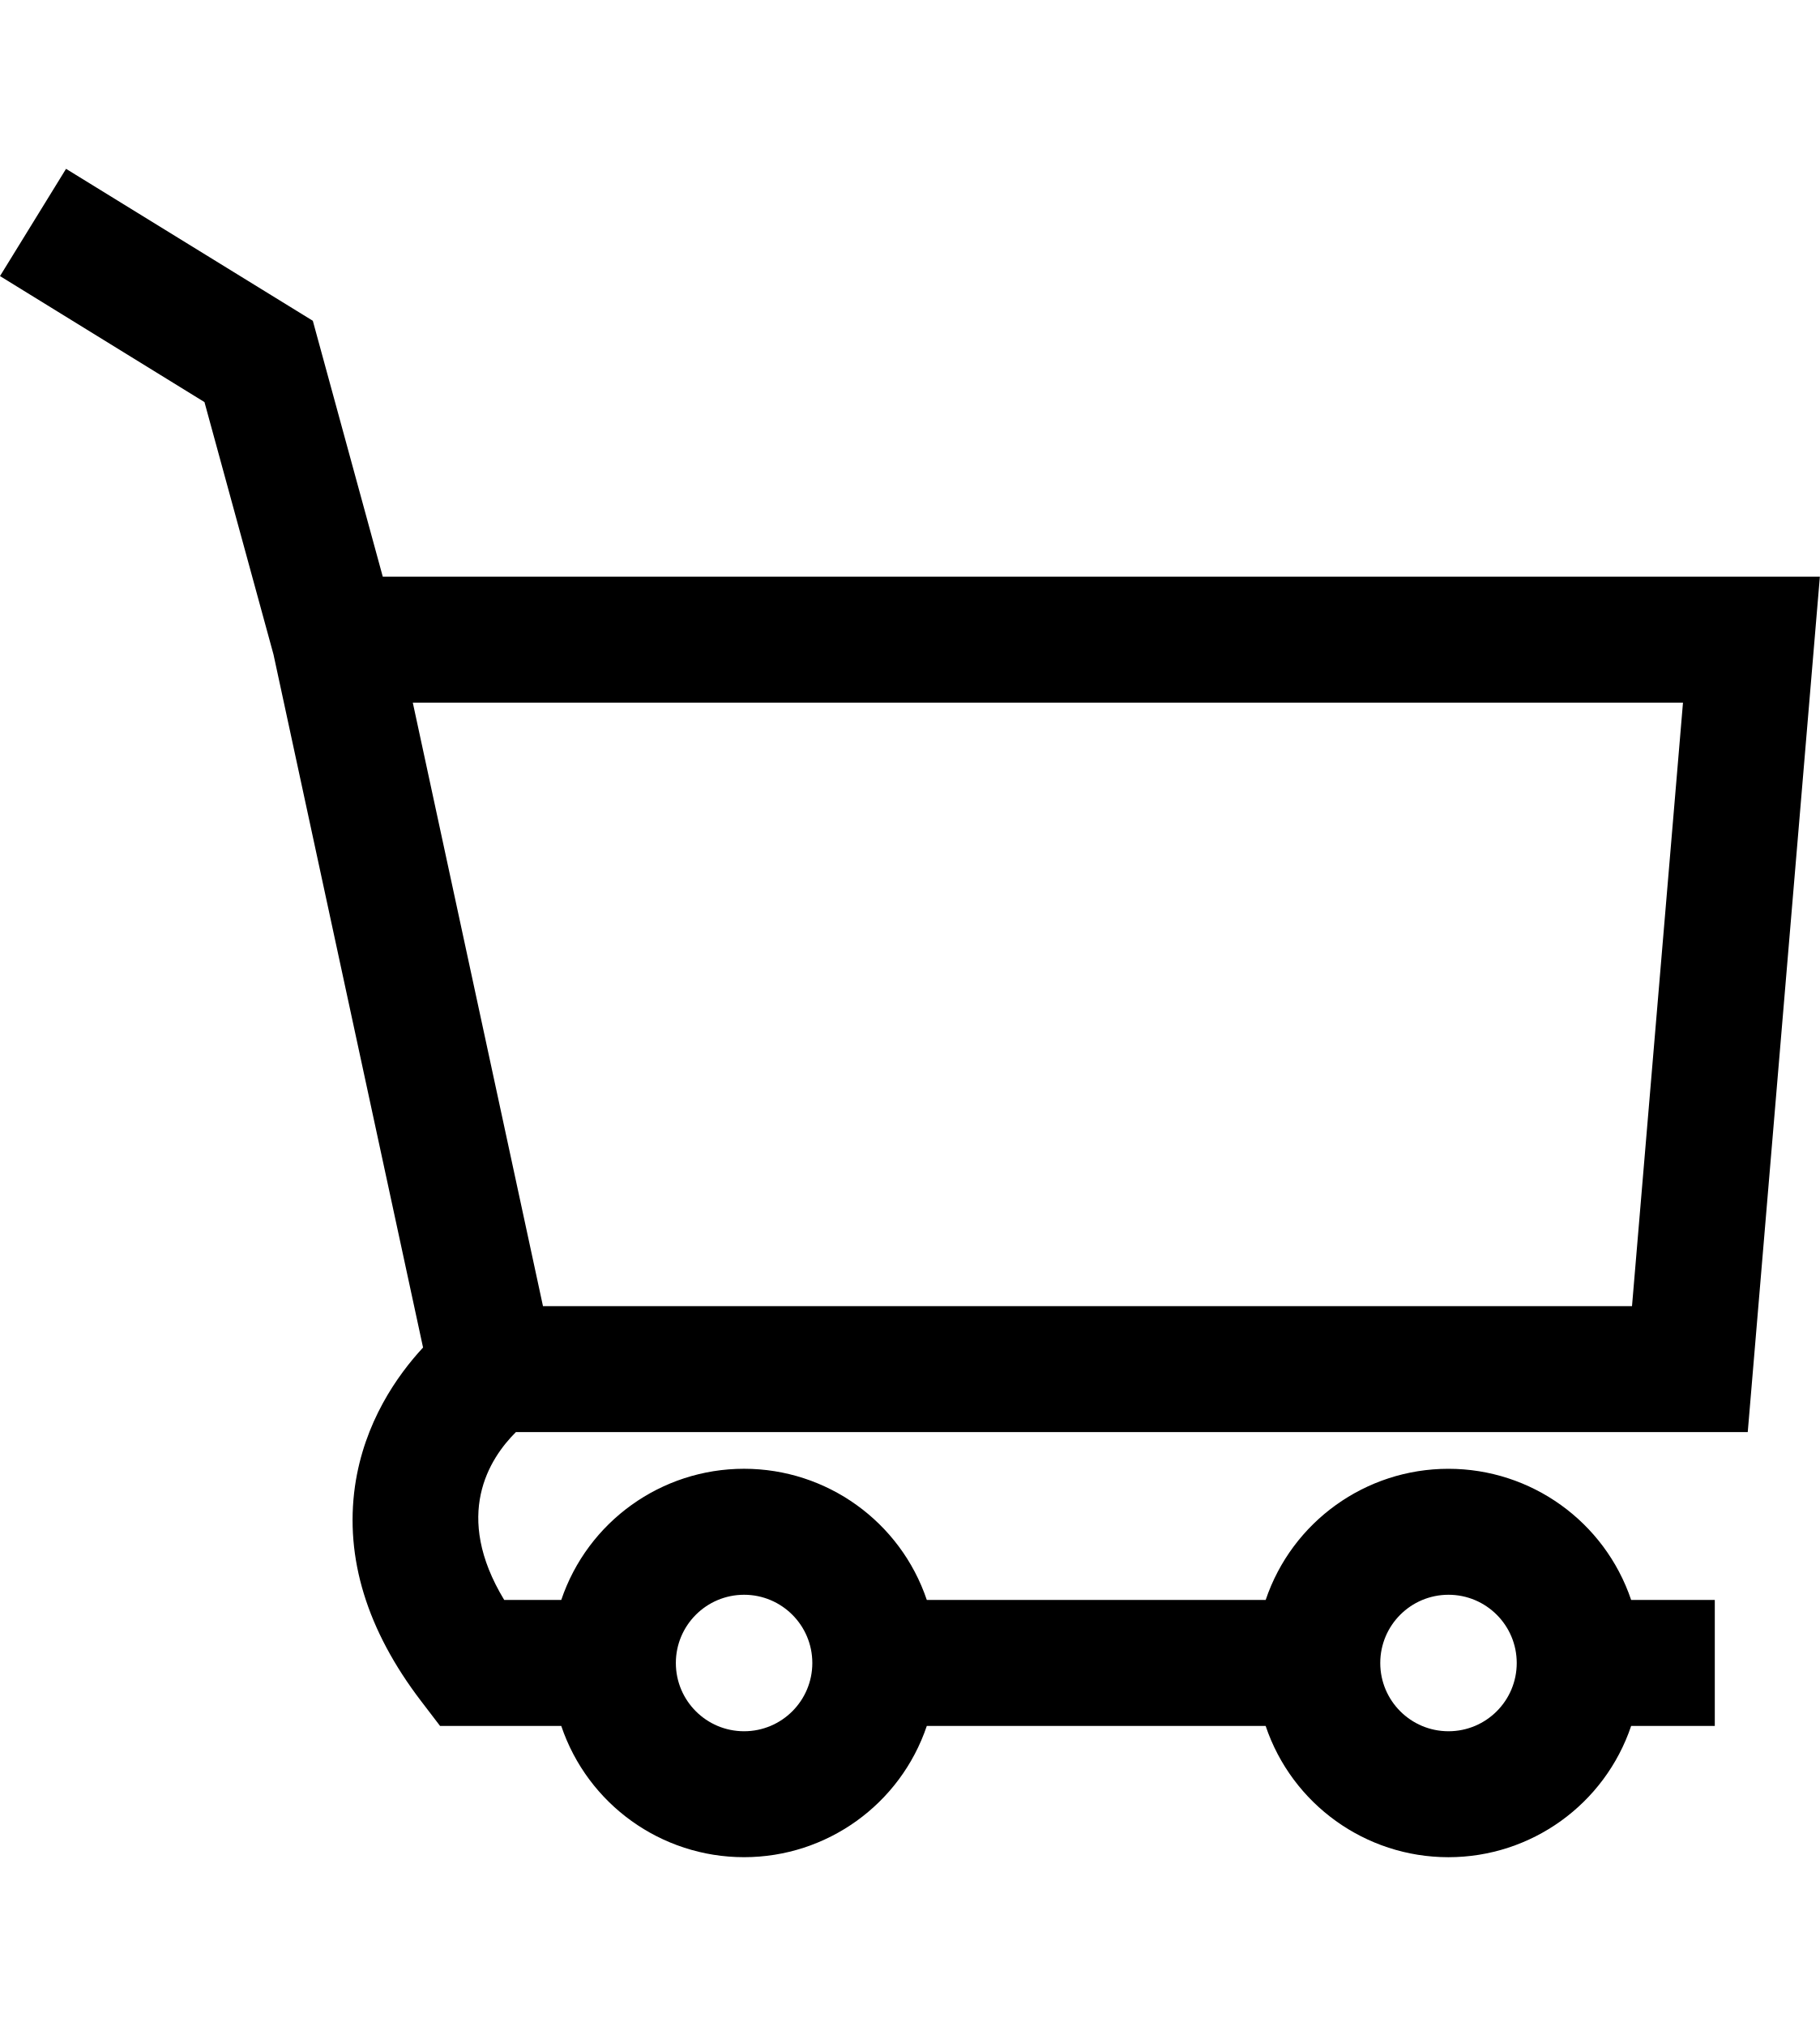
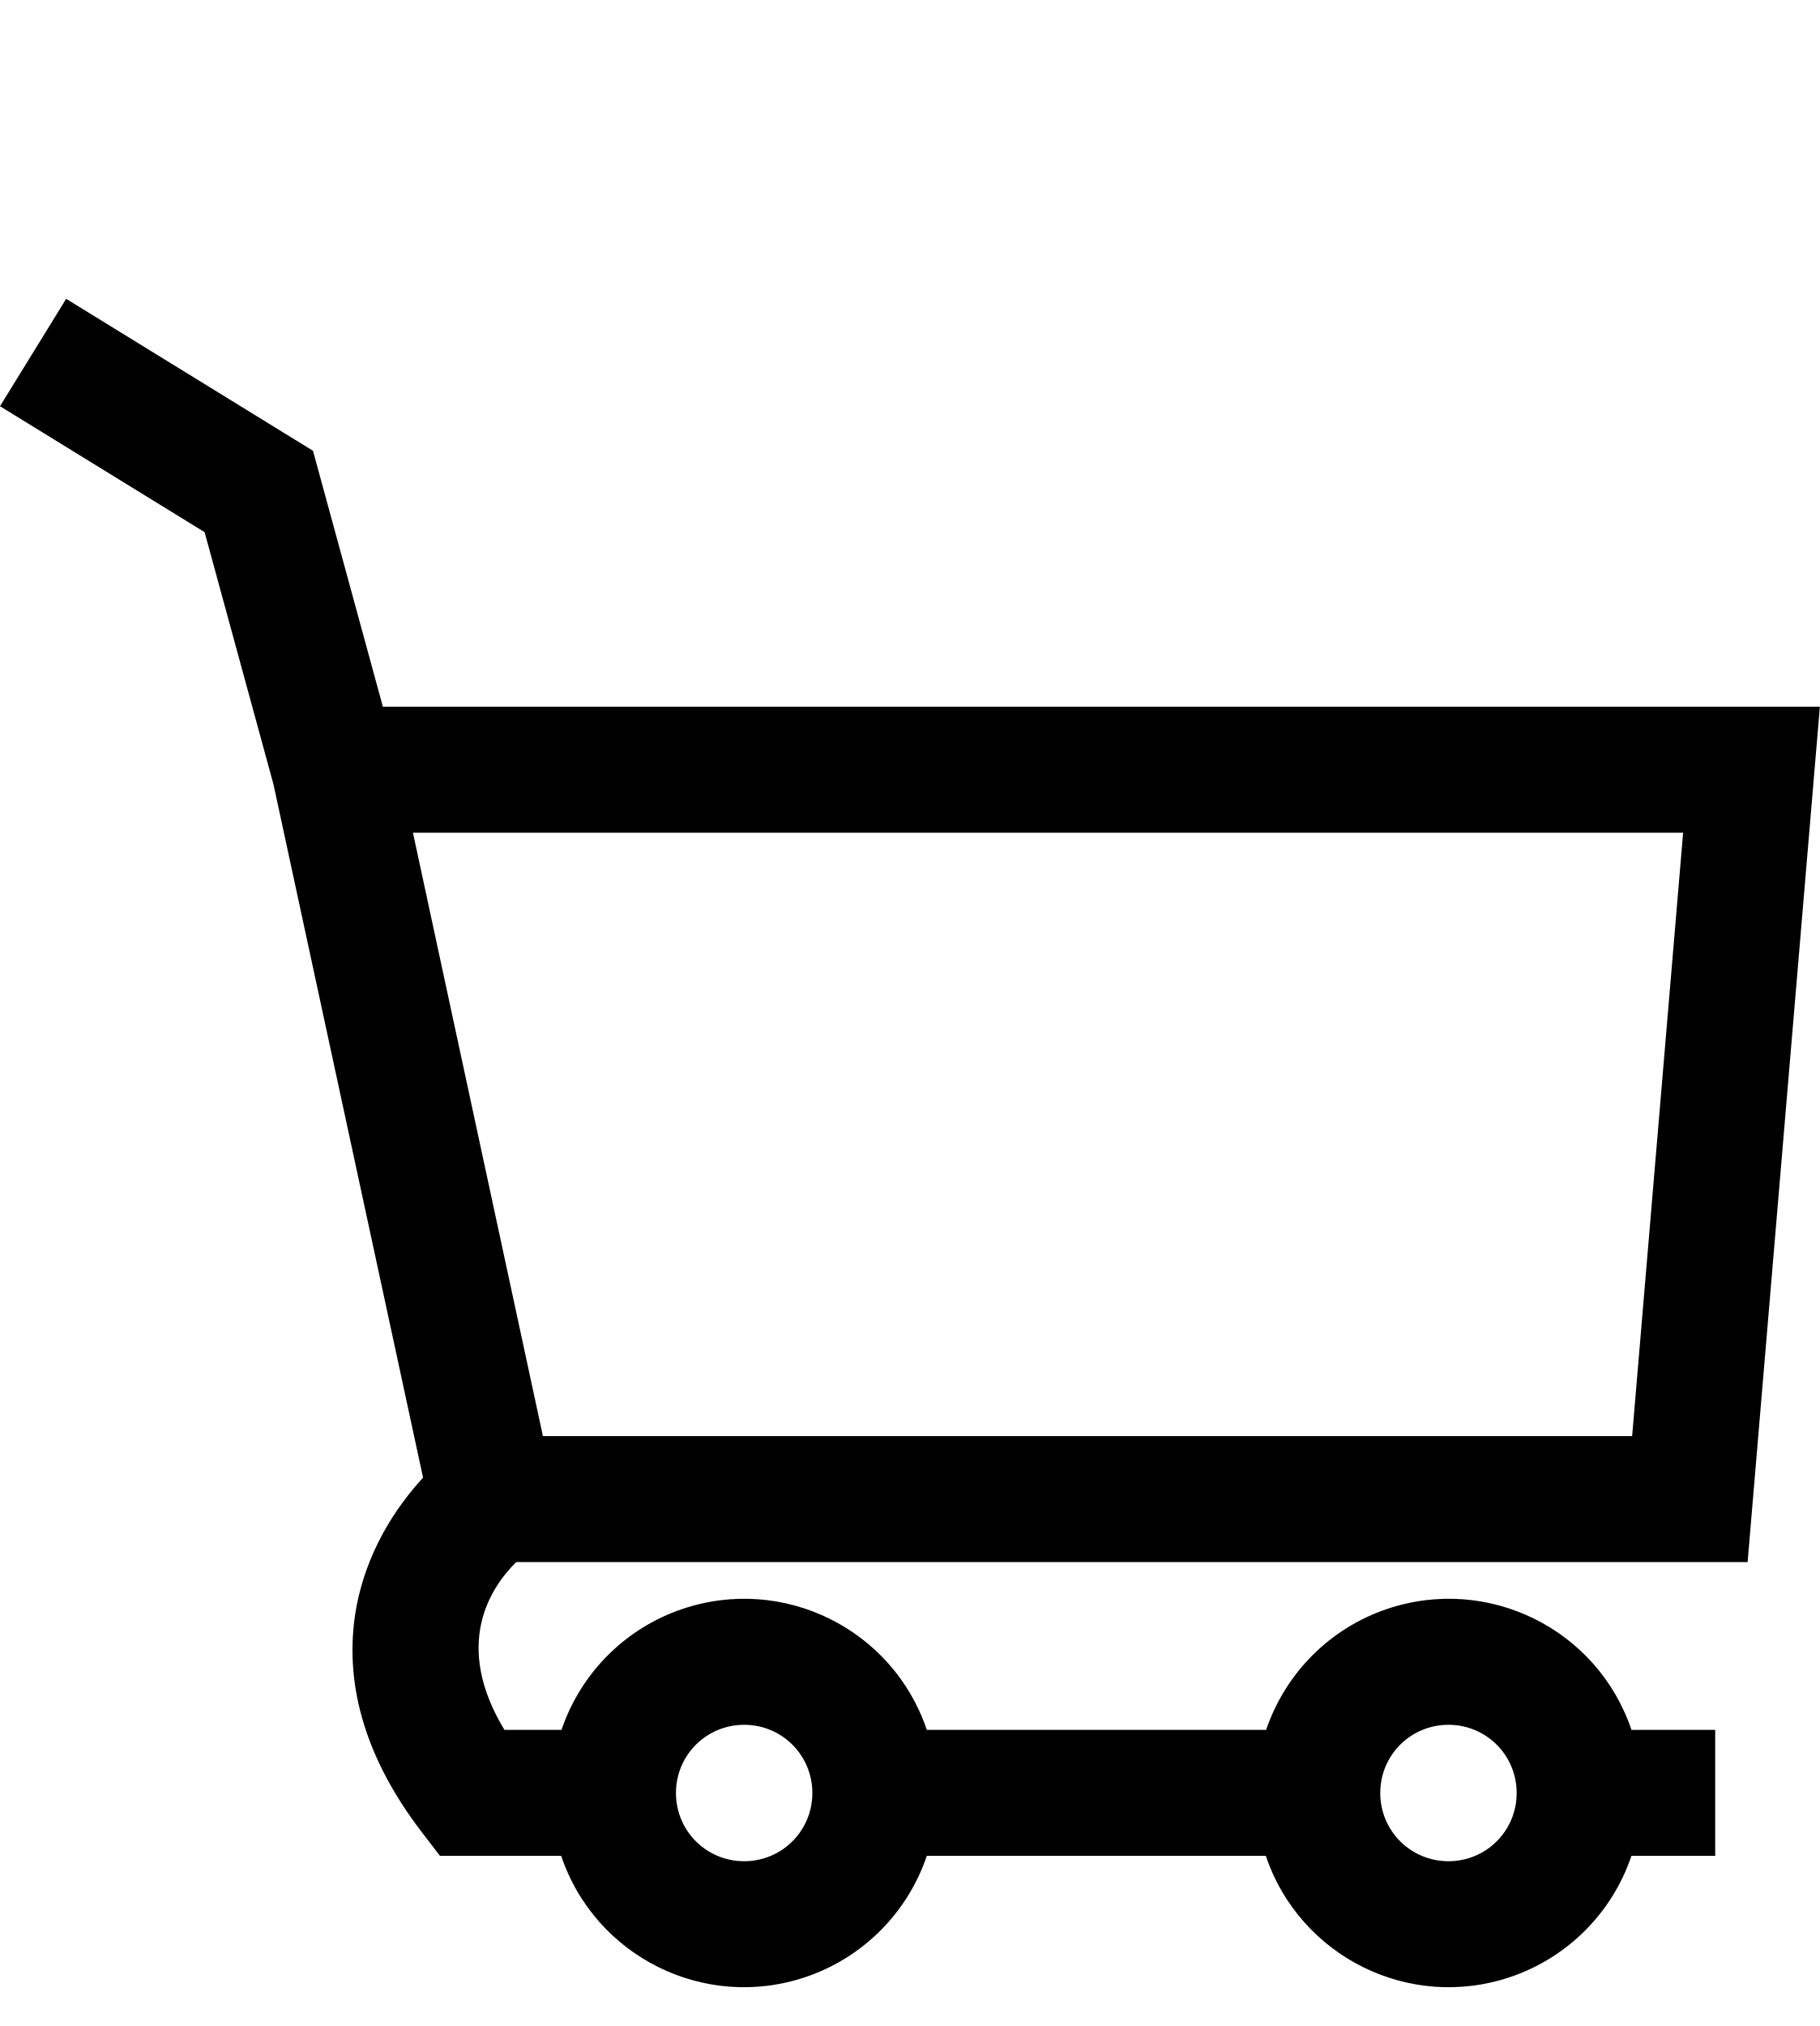
- <svg xmlns="http://www.w3.org/2000/svg" id="Layout" viewBox="0 0 539.04 600">
-   <path d="M517.64,424.11,539,170.79H113.37L92.65,95,19.56,50,0,81.76l60.56,37.32L81,193.81l44.3,205.26c-7.64,8.25-17.44,22.13-20.17,41.09-3,21.24,3.55,42.65,19.61,63.65l5.59,7.32h35.9a57.13,57.13,0,0,0,108.27,0H374.85a57.12,57.12,0,0,0,108.26,0h24.77v-37.3H483.11a57.13,57.13,0,0,0-108.25,0H274.5a57.14,57.14,0,0,0-108.27,0H149.34c-15.24-25.12-4.44-41.85,3.46-49.72ZM429,472.29a20.21,20.21,0,1,1-20.2,20.2A20.21,20.21,0,0,1,429,472.29Zm-208.63,0a20.21,20.21,0,1,1-20.2,20.2A20.22,20.22,0,0,1,220.35,472.29Zm-98.11-264.2H498.46l-15.1,178.73H160.82Z" />
+ <svg xmlns="http://www.w3.org/2000/svg" version="1.1" id="Layout" x="0px" y="0px" viewBox="0 0 539 600" style="enable-background:new 0 0 539 600;" xml:space="preserve">
+   <path d="M517.6,462.6L539,209.3H113.4l-20.7-75.8l-73.1-45L0,120.3l60.6,37.3L81,232.3l44.3,205.3c-7.6,8.3-17.4,22.1-20.2,41.1  c-3,21.2,3.6,42.6,19.6,63.6l5.6,7.3h35.9c10.1,29.9,42.5,46,72.4,35.9c16.9-5.7,30.2-19,35.9-35.9h100.4  c10.1,29.9,42.5,46,72.4,35.9c16.9-5.7,30.2-19,35.9-35.9h24.8v-37.3h-24.8c-10.1-29.9-42.5-45.9-72.4-35.8  c-16.9,5.7-30.1,19-35.8,35.8H274.5c-10.1-29.9-42.5-45.9-72.4-35.8c-16.9,5.7-30.1,19-35.8,35.8h-16.9  c-15.2-25.1-4.4-41.9,3.5-49.7L517.6,462.6z M429,510.8c11.2,0,20.2,9,20.2,20.2c0,11.2-9,20.2-20.2,20.2c-11.2,0-20.2-9-20.2-20.2  c0,0,0,0,0,0C408.8,519.8,417.8,510.8,429,510.8z M220.4,510.8c11.2,0,20.2,9,20.2,20.2c0,11.2-9,20.2-20.2,20.2  c-11.2,0-20.2-9-20.2-20.2c0,0,0,0,0,0C200.2,519.8,209.2,510.8,220.4,510.8L220.4,510.8z M122.3,246.6h376.2l-15.1,178.7H160.8  L122.3,246.6z" />
</svg>
